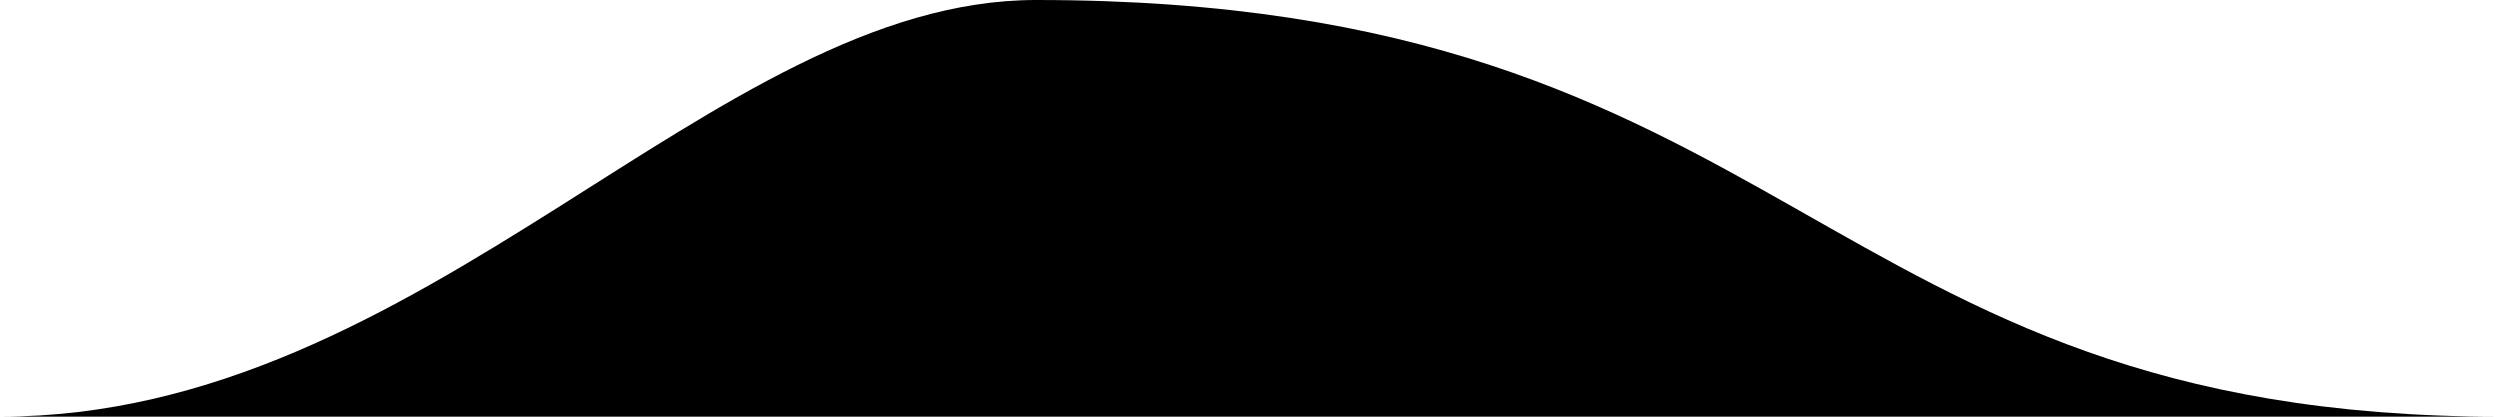
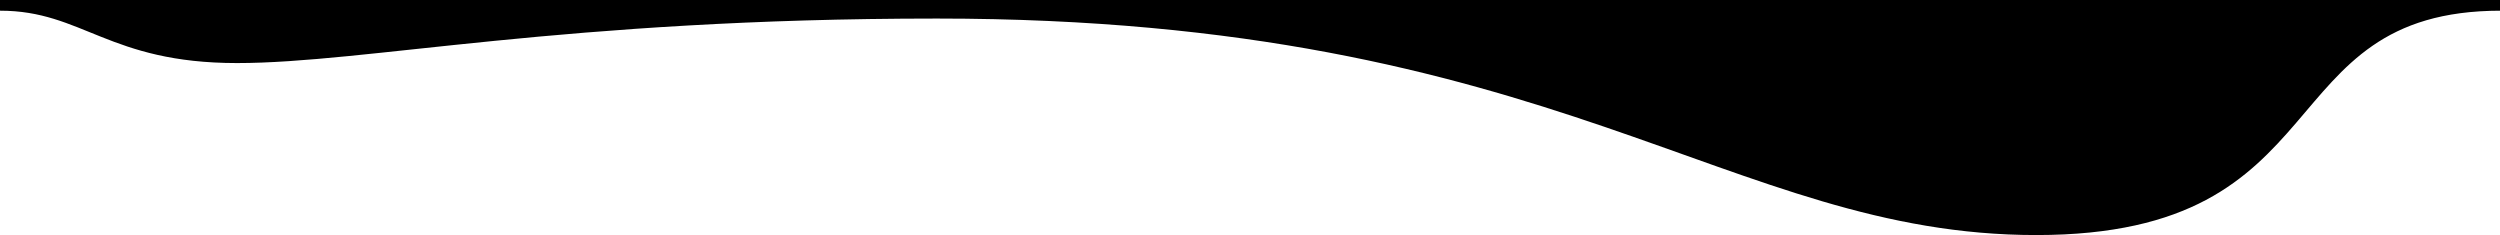
- <svg xmlns="http://www.w3.org/2000/svg" id="eRECbtogljp1" viewBox="0 0 600 100" shape-rendering="geometricPrecision" text-rendering="geometricPrecision">
-   <path d="M0,200h600c-166.134,0-167.73-100-351.326-100C170.95,100,102.339,200,0,200Z" transform="translate(0-100)" stroke-width="1.2" />
+ <svg xmlns="http://www.w3.org/2000/svg" id="eXG2ySV0chP1" viewBox="0 0 1600 150" shape-rendering="geometricPrecision" text-rendering="geometricPrecision">
+   <path d="M-1.214,6.403c0-6.838,0,0,0-6.838c273.01,0,1010.742,0,1600.707,0c0,6.838-.707,6.838-.14,6.838C1449.013,6.403,1499.345,150,1302.036,150s-305.254-138.563-703.609-138.563c-239.448,0-365.549,28.49-447.928,28.49s-98.736-33.524-151.713-33.524Z" transform="translate(1.214312 0.435169)" stroke-width="3.072" />
</svg>
